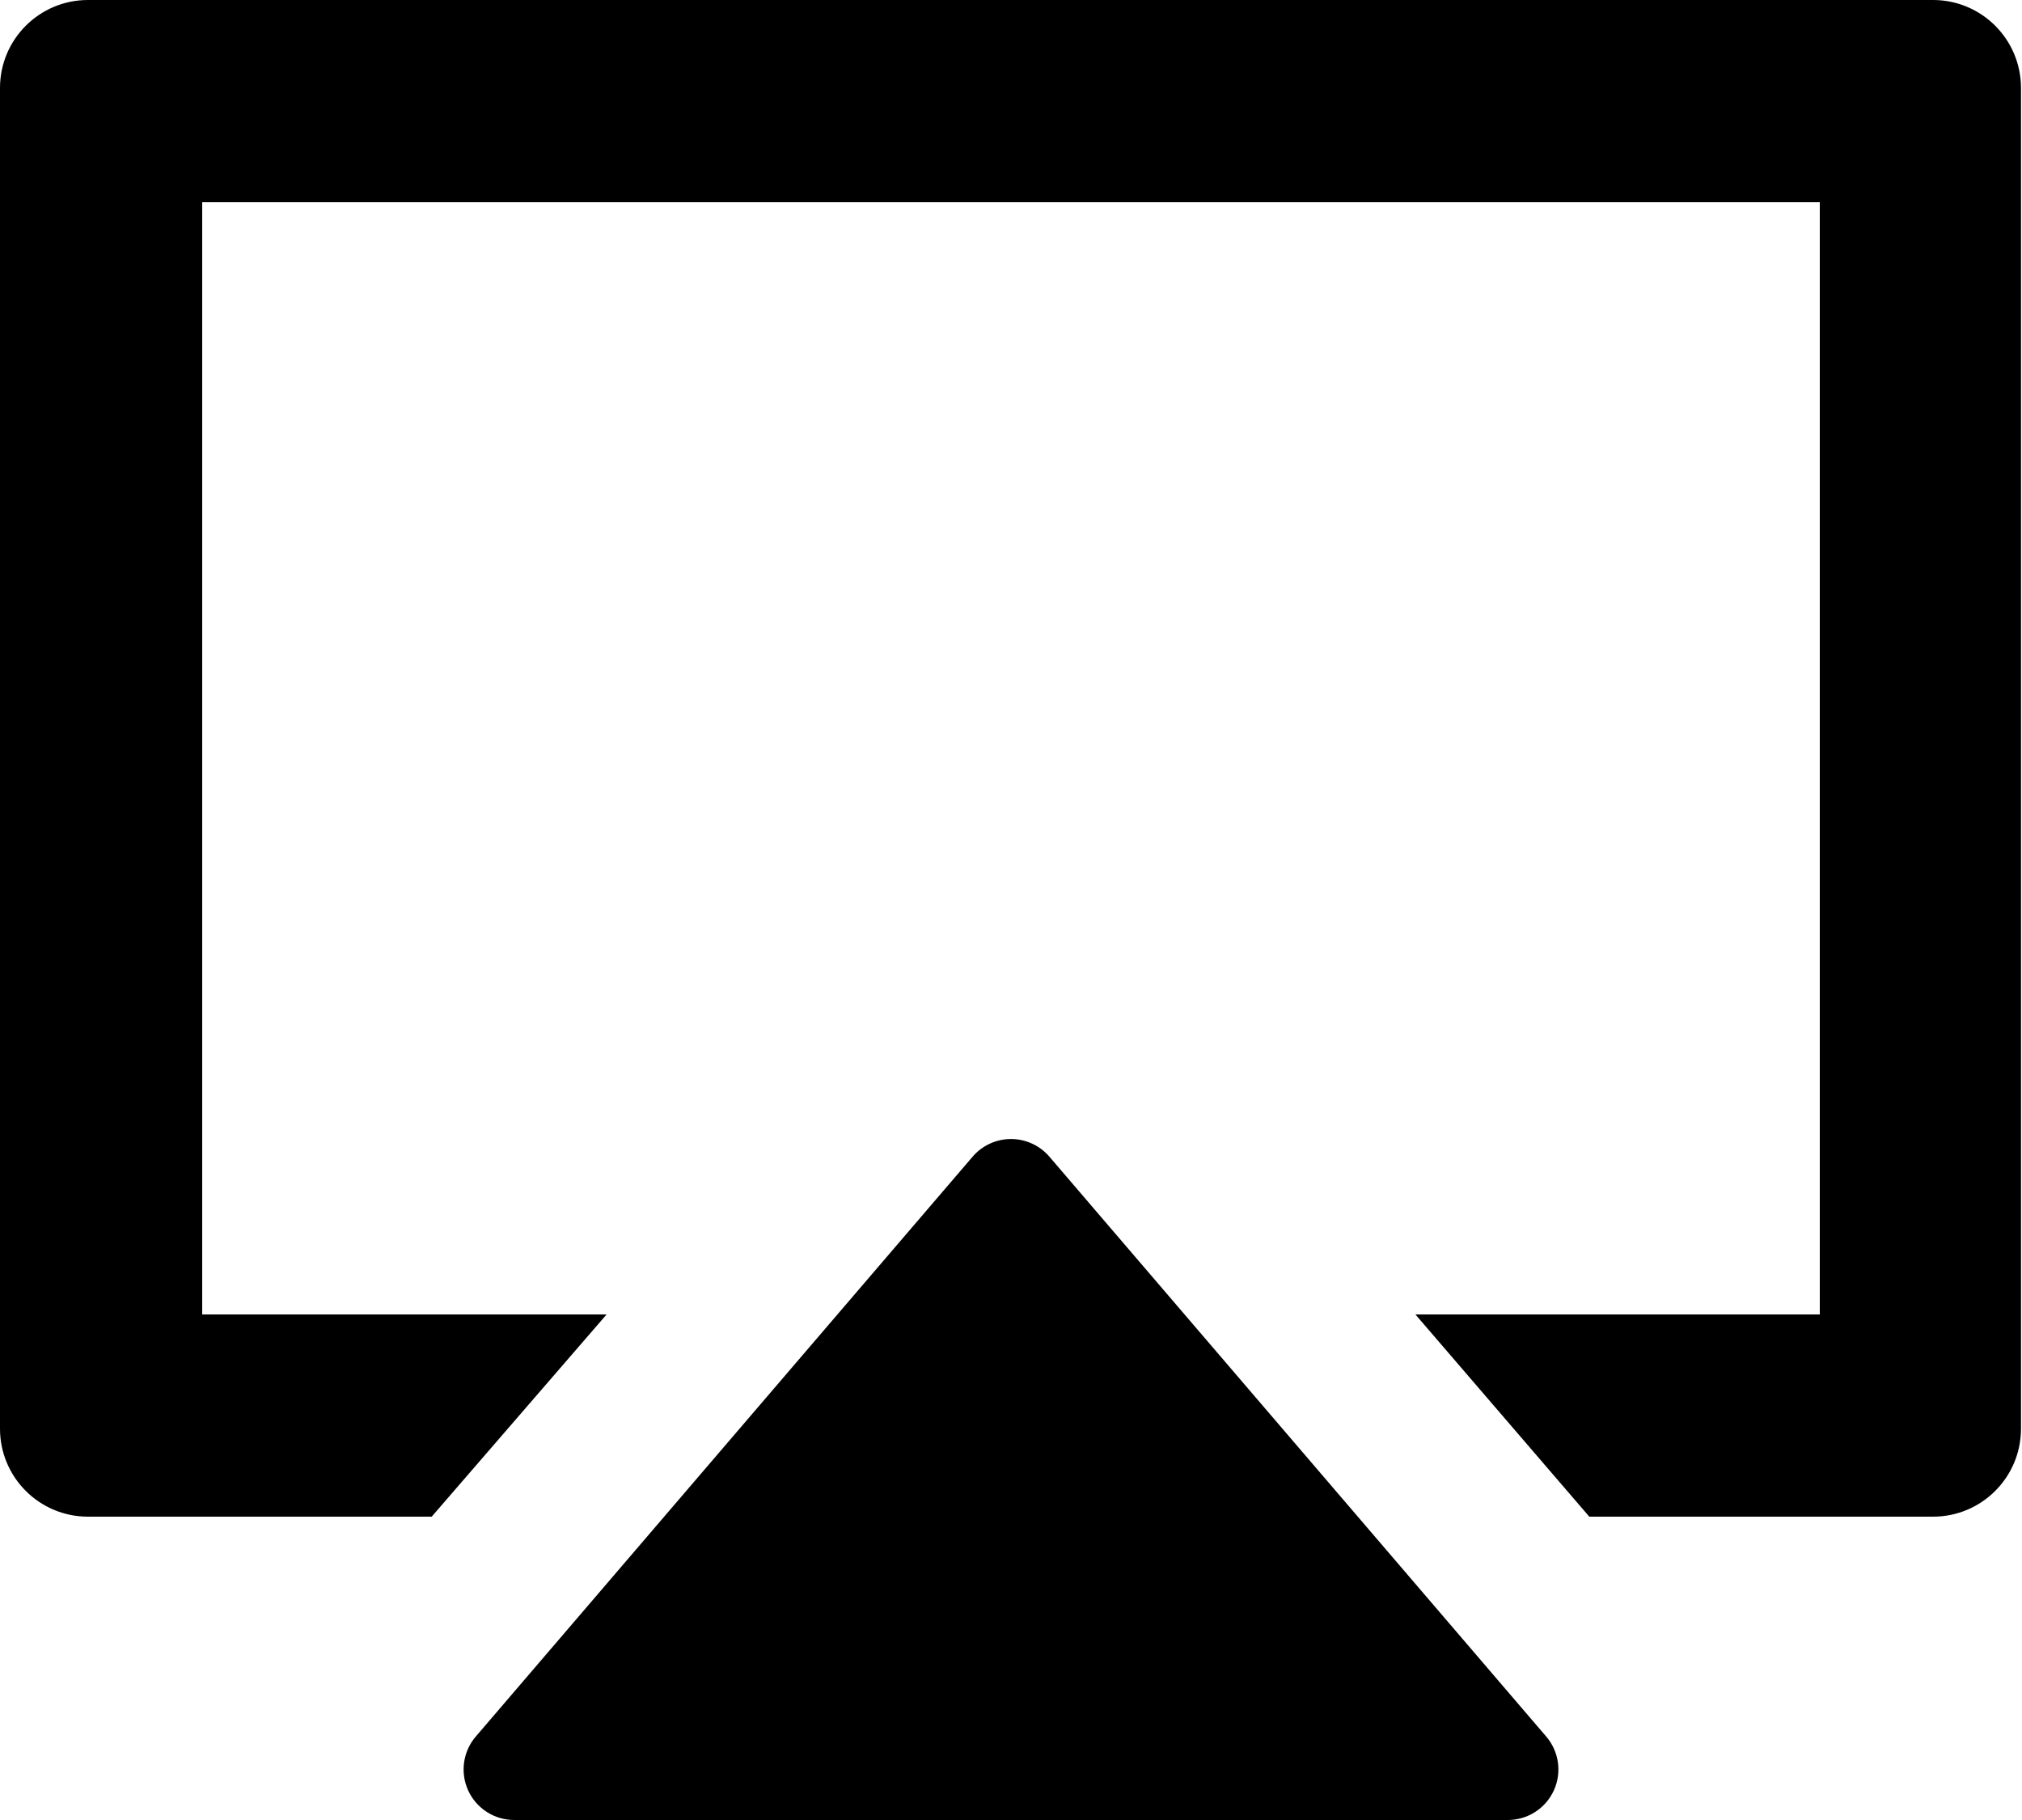
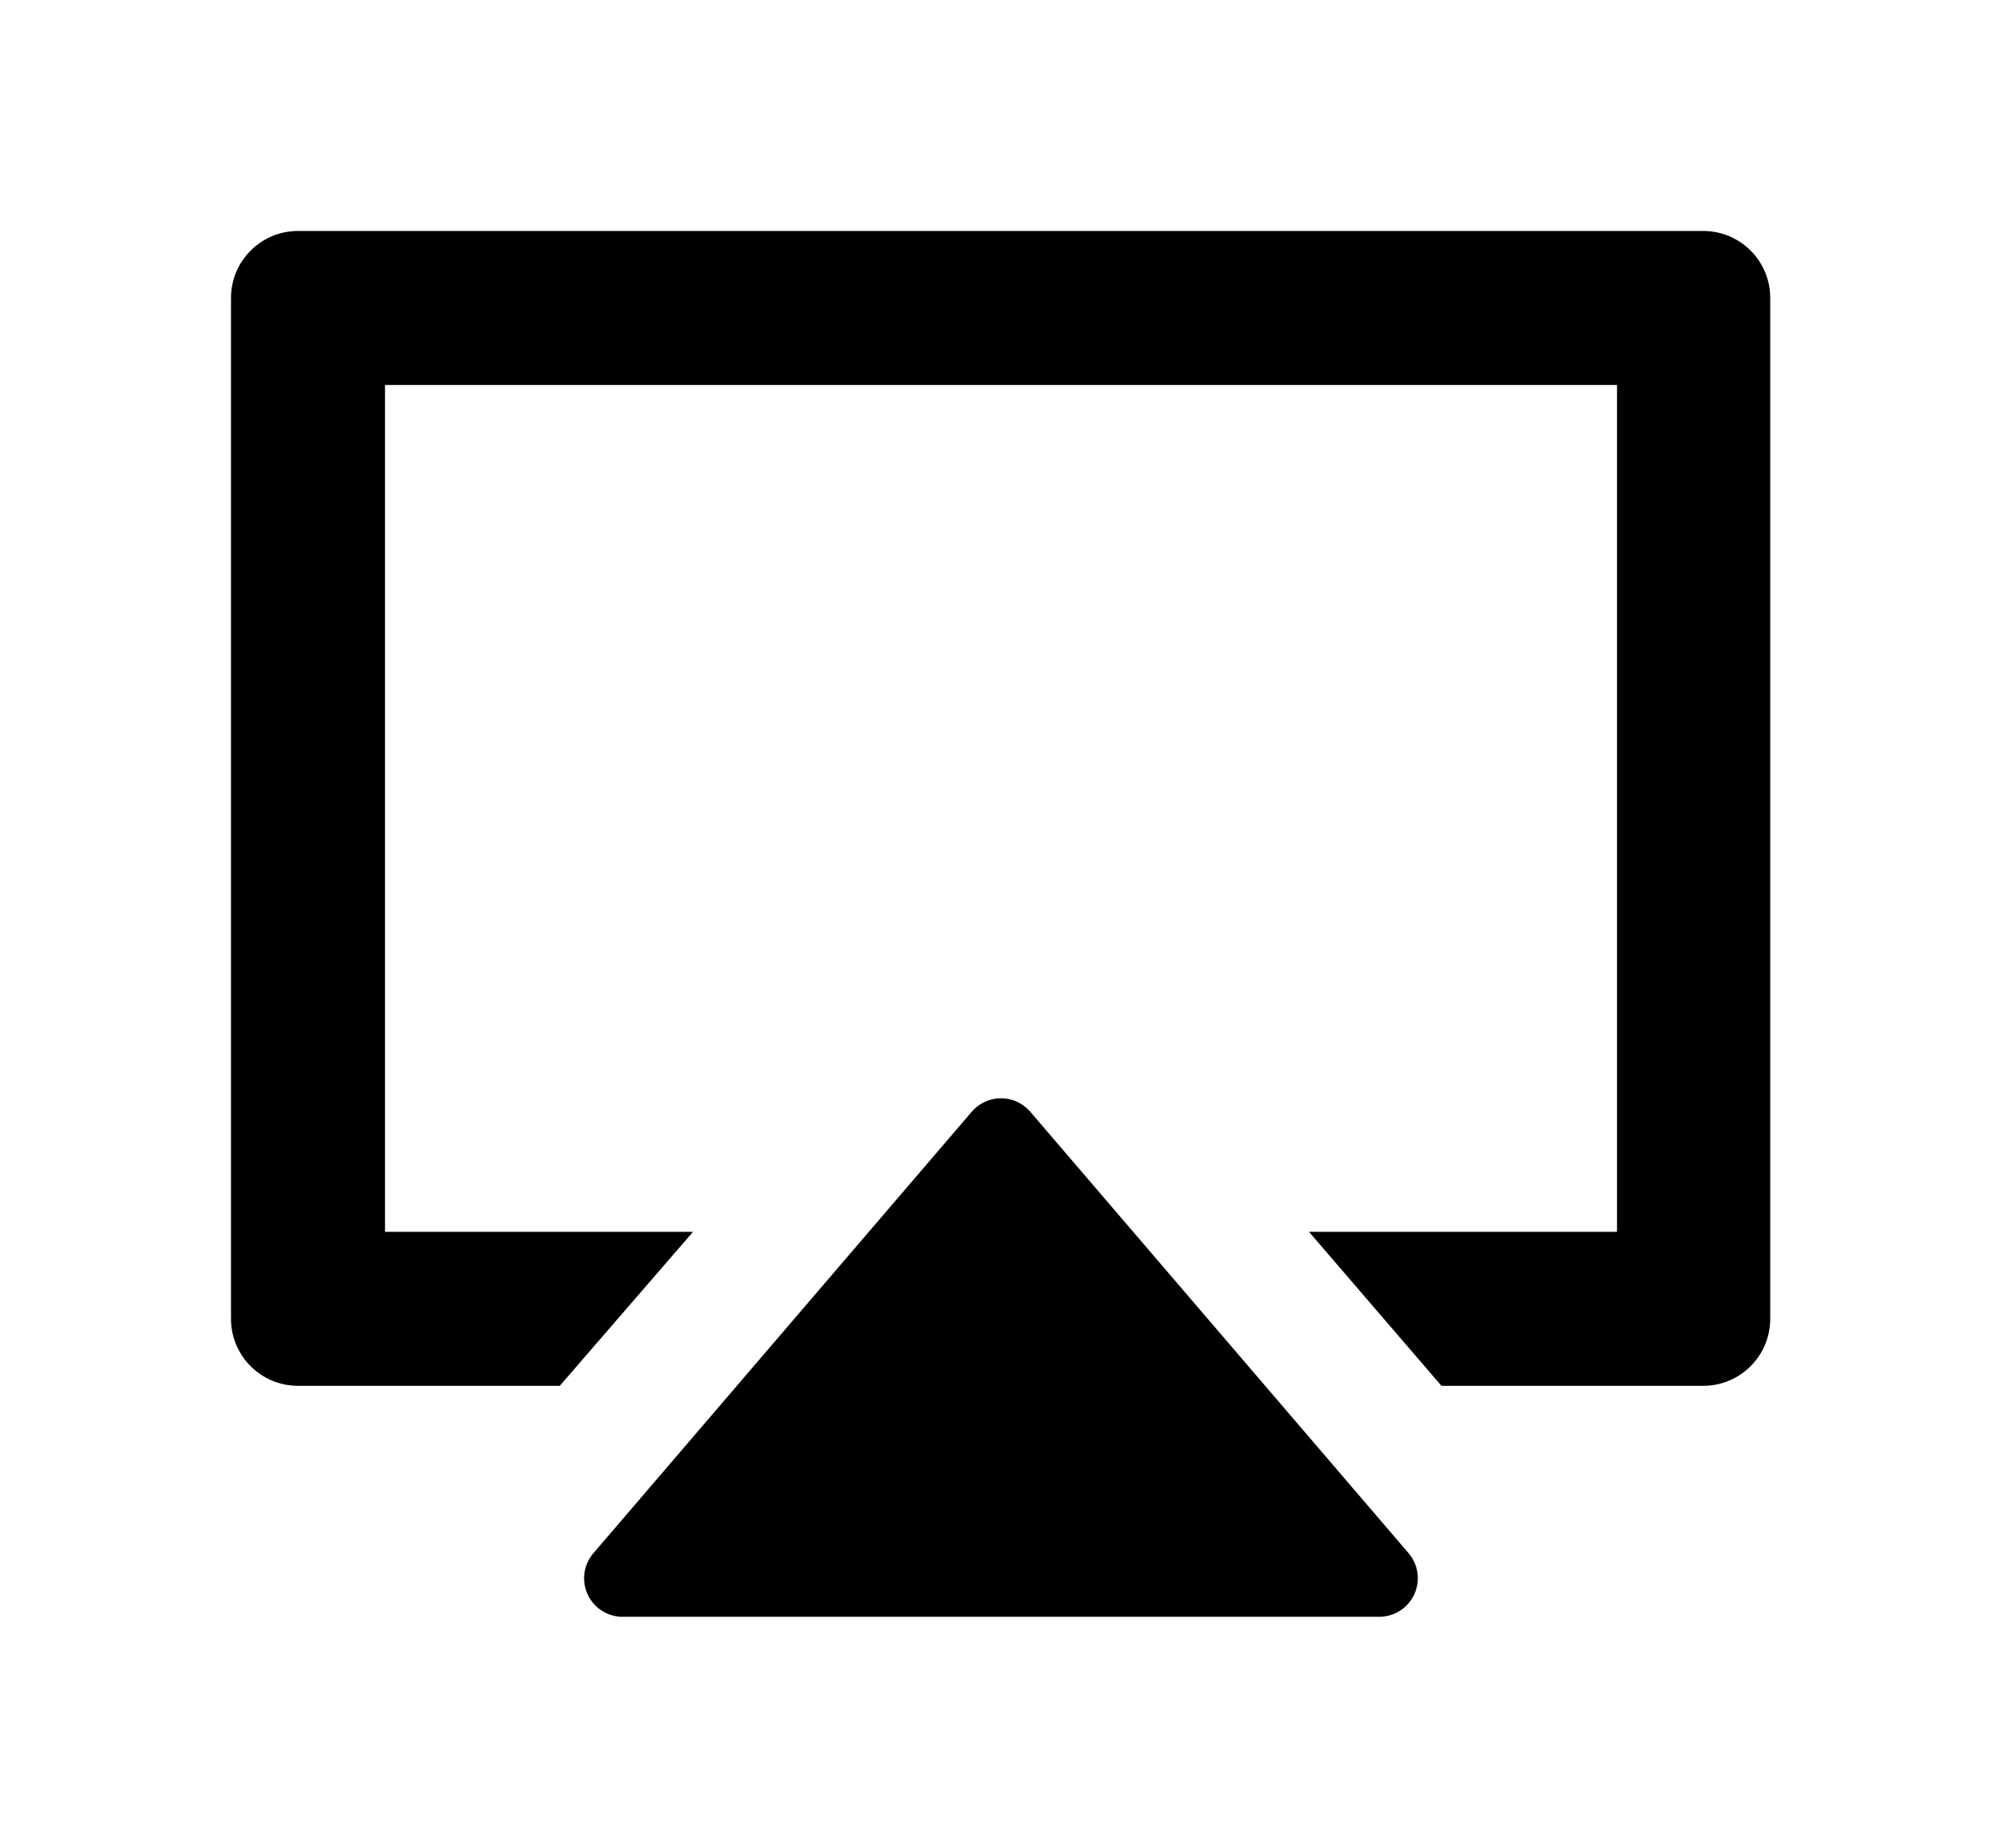
- <svg xmlns="http://www.w3.org/2000/svg" viewBox="0 0 20 18">
-   <path d="M19.13,0H.87A.87.87,0,0,0,0,.87V14.13A.87.87,0,0,0,.87,15h3.4L6,13H2V2H18V13H14l1.72,2h3.4a.87.87,0,0,0,.87-.87V.87A.87.87,0,0,0,19.13,0ZM10.38,11.44a.5.5,0,0,0-.76,0L4.71,17.17a.5.5,0,0,0,.38.83h9.82a.5.5,0,0,0,.38-.83Z" />
+ <svg xmlns="http://www.w3.org/2000/svg" aria-hidden="true" viewBox="0 0 26 24">
+   <path d="M22.13 3H3.87a.87.87 0 0 0-.87.87v13.26a.87.87 0 0 0 .87.87h3.4L9 16H5V5h16v11h-4l1.72 2h3.4a.87.87 0 0 0 .87-.87V3.87a.87.87 0 0 0-.86-.87Zm-8.75 11.44a.5.5 0 0 0-.76 0l-4.91 5.73a.5.5 0 0 0 .38.83h9.82a.501.501 0 0 0 .38-.83l-4.91-5.73Z" />
</svg>
